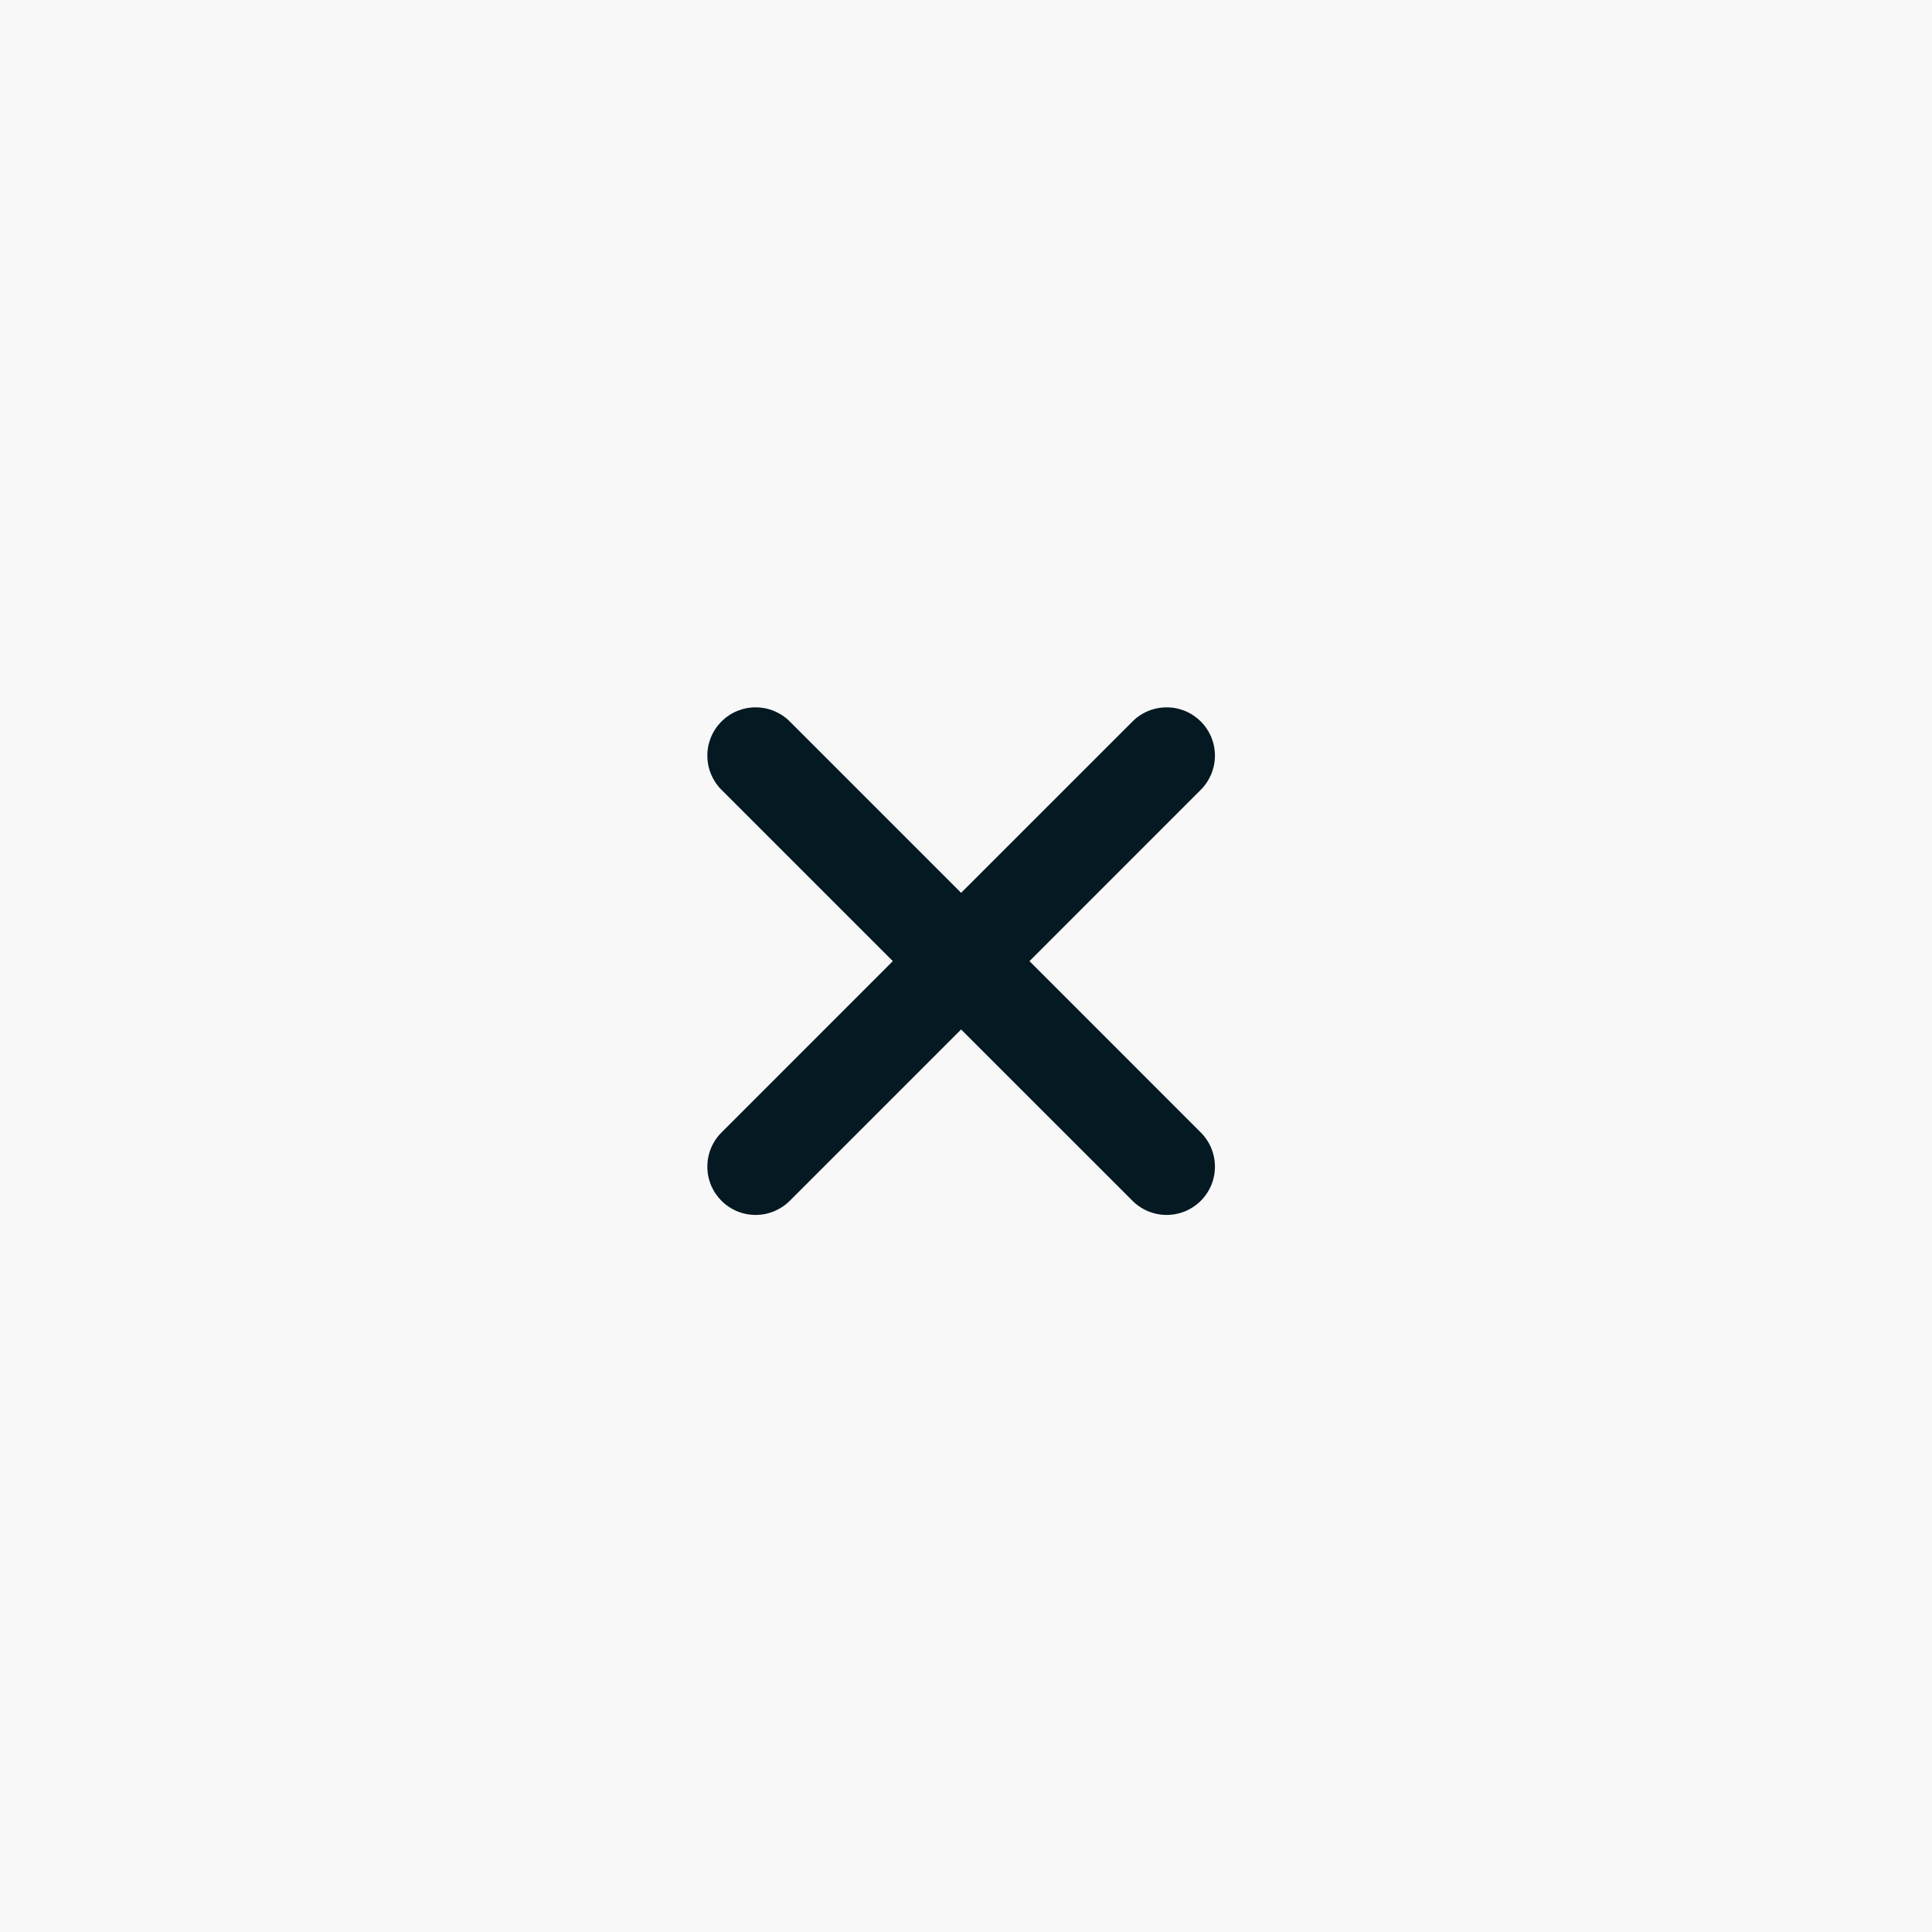
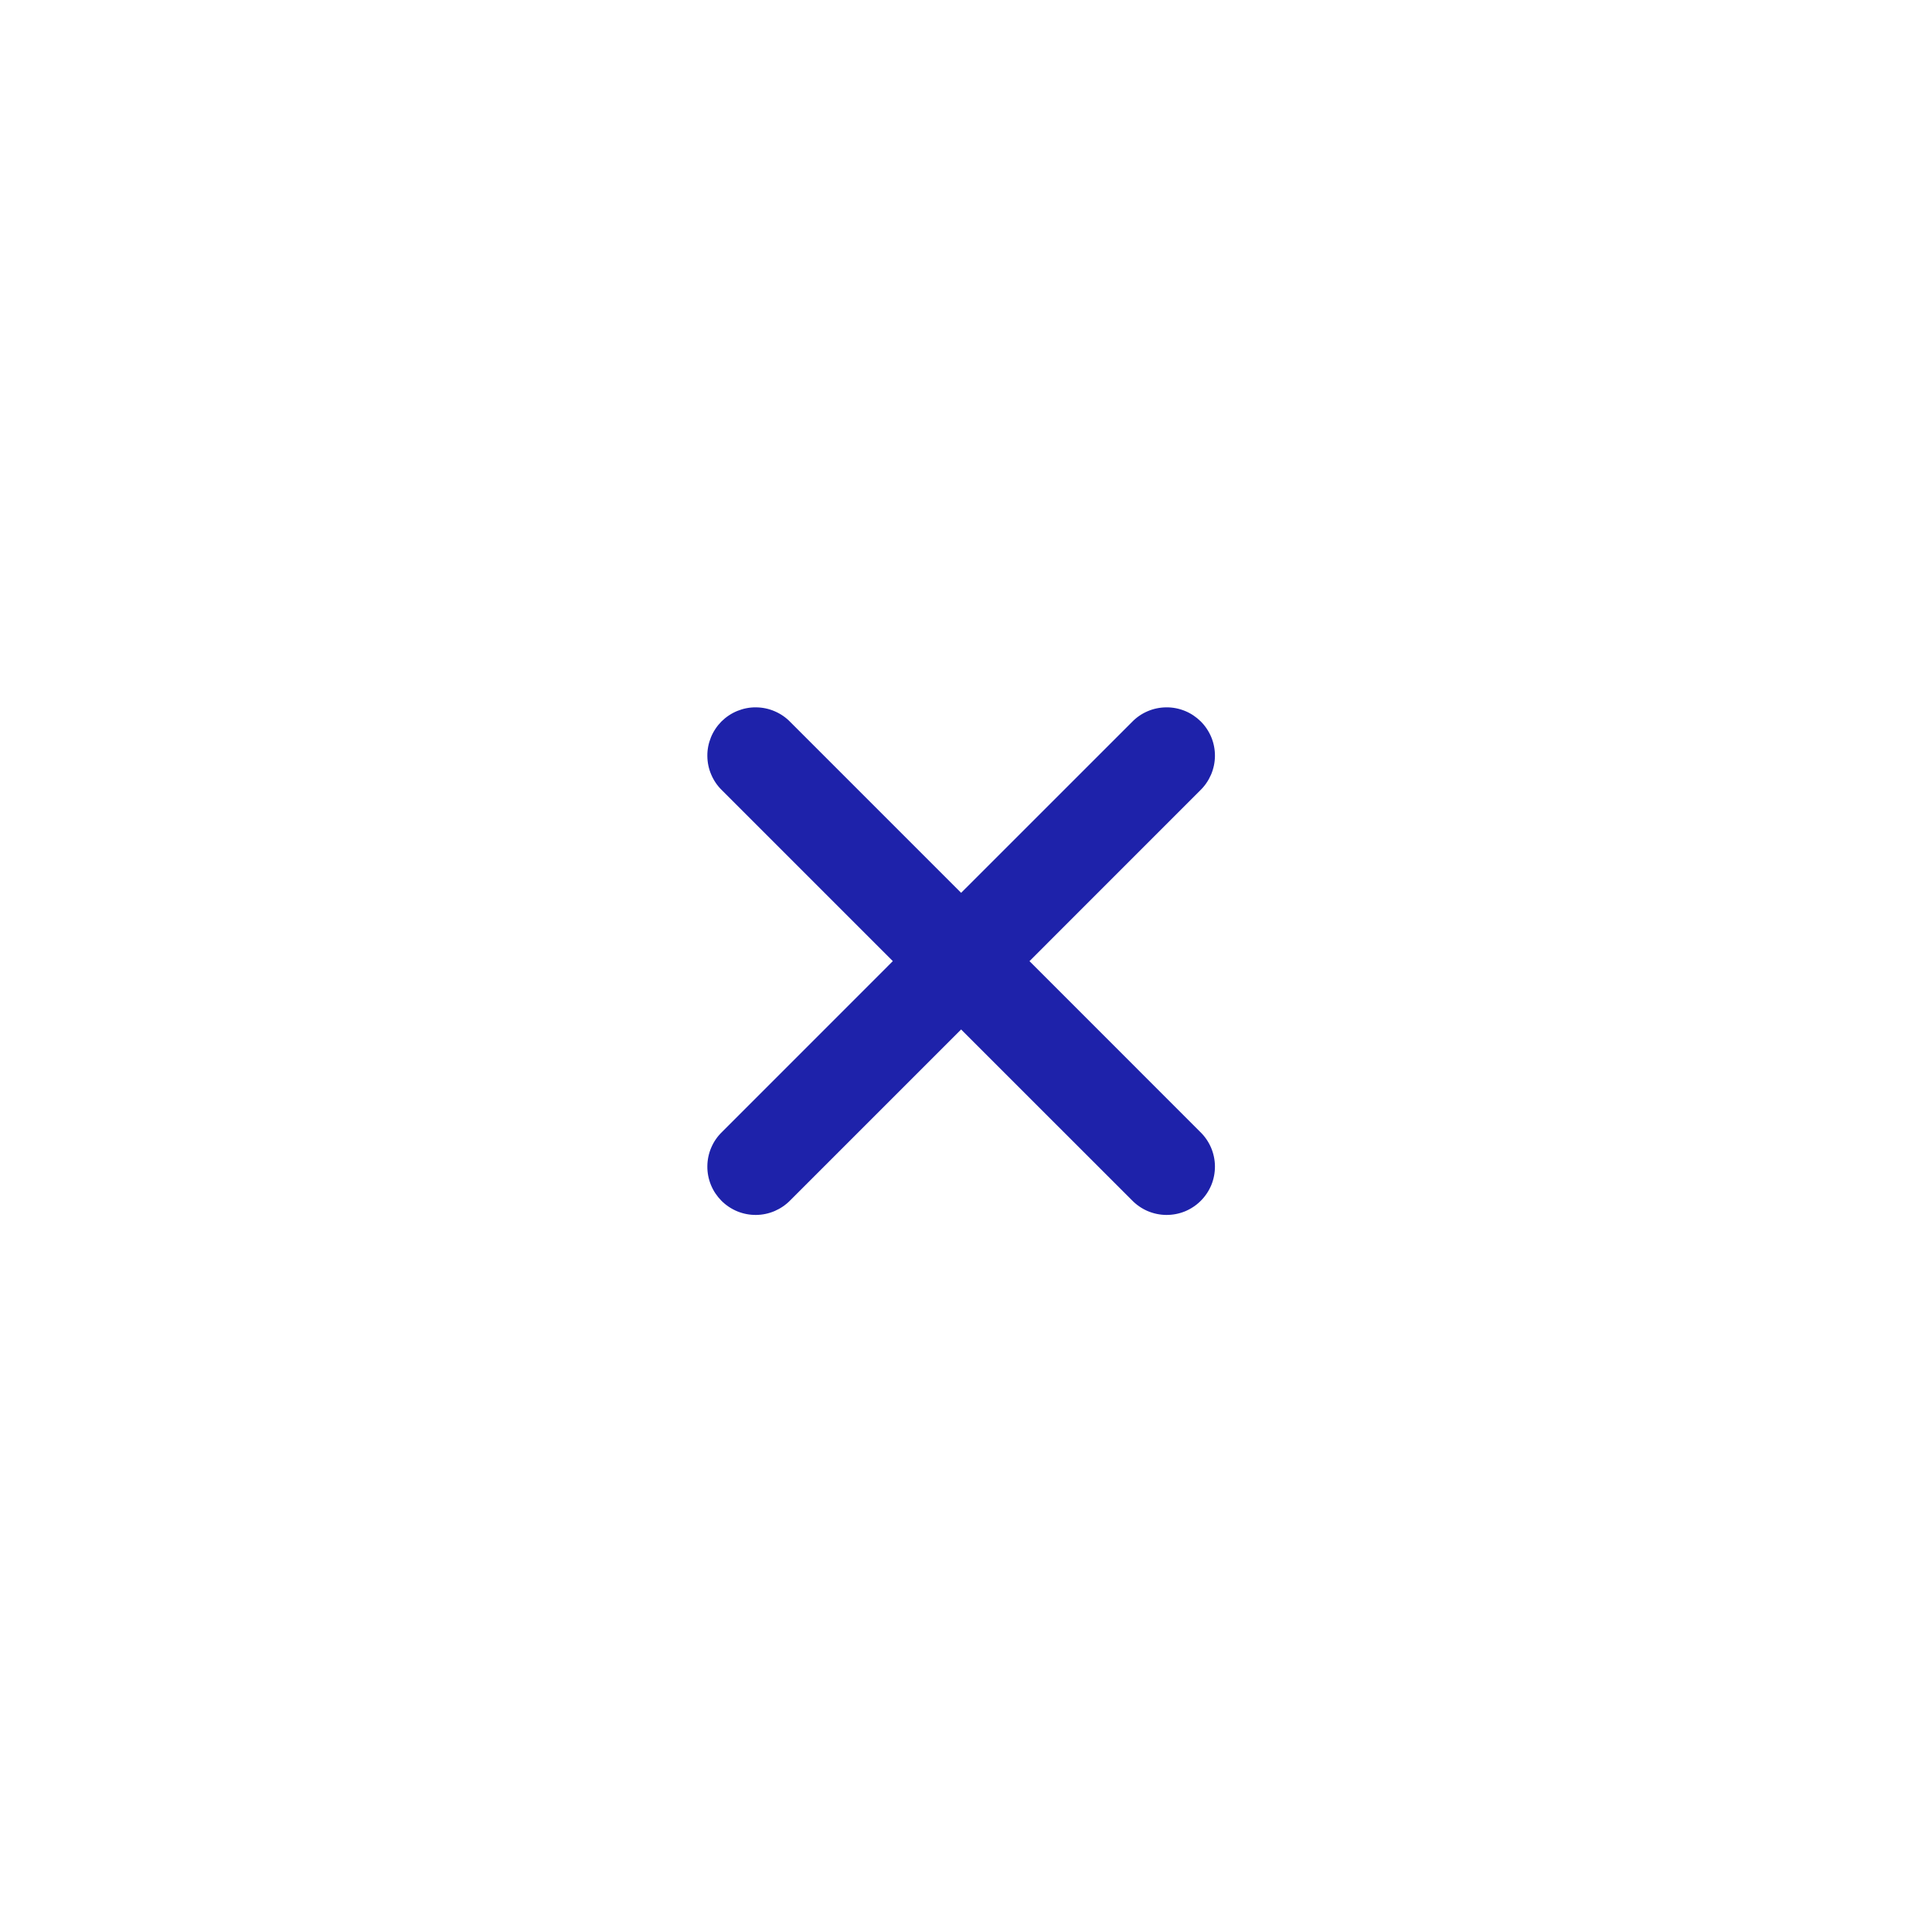
<svg xmlns="http://www.w3.org/2000/svg" width="40" height="40" viewBox="0 0 40 40" fill="none">
-   <rect width="40" height="40" fill="#F8F8F8" />
-   <path d="M21.314 19.9L24.849 16.364C24.944 16.272 25.02 16.161 25.073 16.039C25.125 15.917 25.153 15.786 25.154 15.653C25.155 15.52 25.13 15.389 25.08 15.266C25.029 15.143 24.955 15.031 24.861 14.937C24.767 14.844 24.656 14.769 24.533 14.719C24.41 14.669 24.278 14.643 24.145 14.645C24.013 14.646 23.881 14.673 23.759 14.726C23.637 14.778 23.527 14.854 23.435 14.95L19.899 18.485L16.364 14.95C16.272 14.854 16.161 14.778 16.039 14.726C15.917 14.673 15.786 14.646 15.653 14.645C15.52 14.643 15.389 14.669 15.266 14.719C15.143 14.769 15.031 14.844 14.937 14.937C14.844 15.031 14.769 15.143 14.719 15.266C14.669 15.389 14.643 15.52 14.645 15.653C14.646 15.786 14.673 15.917 14.726 16.039C14.778 16.161 14.854 16.272 14.95 16.364L18.485 19.899L14.95 23.435C14.854 23.527 14.778 23.637 14.726 23.759C14.673 23.881 14.646 24.013 14.645 24.145C14.643 24.278 14.669 24.41 14.719 24.533C14.769 24.656 14.844 24.767 14.937 24.861C15.031 24.955 15.143 25.029 15.266 25.08C15.389 25.13 15.52 25.155 15.653 25.154C15.786 25.153 15.917 25.125 16.039 25.073C16.161 25.02 16.272 24.944 16.364 24.849L19.899 21.314L23.435 24.849C23.527 24.944 23.637 25.02 23.759 25.073C23.881 25.125 24.013 25.153 24.145 25.154C24.278 25.155 24.41 25.13 24.533 25.08C24.656 25.029 24.767 24.955 24.861 24.861C24.955 24.767 25.029 24.656 25.08 24.533C25.13 24.41 25.155 24.278 25.154 24.145C25.153 24.013 25.125 23.881 25.073 23.759C25.02 23.637 24.944 23.527 24.849 23.435L21.314 19.899V19.9Z" fill="#051923" />
+   <path d="M21.314 19.9L24.849 16.364C24.944 16.272 25.02 16.161 25.073 16.039C25.125 15.917 25.153 15.786 25.154 15.653C25.155 15.52 25.13 15.389 25.08 15.266C25.029 15.143 24.955 15.031 24.861 14.937C24.767 14.844 24.656 14.769 24.533 14.719C24.41 14.669 24.278 14.643 24.145 14.645C24.013 14.646 23.881 14.673 23.759 14.726C23.637 14.778 23.527 14.854 23.435 14.95L19.899 18.485L16.364 14.95C16.272 14.854 16.161 14.778 16.039 14.726C15.917 14.673 15.786 14.646 15.653 14.645C15.52 14.643 15.389 14.669 15.266 14.719C15.143 14.769 15.031 14.844 14.937 14.937C14.844 15.031 14.769 15.143 14.719 15.266C14.669 15.389 14.643 15.52 14.645 15.653C14.646 15.786 14.673 15.917 14.726 16.039C14.778 16.161 14.854 16.272 14.95 16.364L18.485 19.899L14.95 23.435C14.854 23.527 14.778 23.637 14.726 23.759C14.673 23.881 14.646 24.013 14.645 24.145C14.643 24.278 14.669 24.41 14.719 24.533C14.769 24.656 14.844 24.767 14.937 24.861C15.031 24.955 15.143 25.029 15.266 25.08C15.389 25.13 15.52 25.155 15.653 25.154C15.786 25.153 15.917 25.125 16.039 25.073C16.161 25.02 16.272 24.944 16.364 24.849L19.899 21.314L23.435 24.849C23.527 24.944 23.637 25.02 23.759 25.073C23.881 25.125 24.013 25.153 24.145 25.154C24.278 25.155 24.41 25.13 24.533 25.08C24.656 25.029 24.767 24.955 24.861 24.861C24.955 24.767 25.029 24.656 25.08 24.533C25.13 24.41 25.155 24.278 25.154 24.145C25.153 24.013 25.125 23.881 25.073 23.759C25.02 23.637 24.944 23.527 24.849 23.435L21.314 19.899V19.9Z" fill="#1E22AA" />
</svg>
